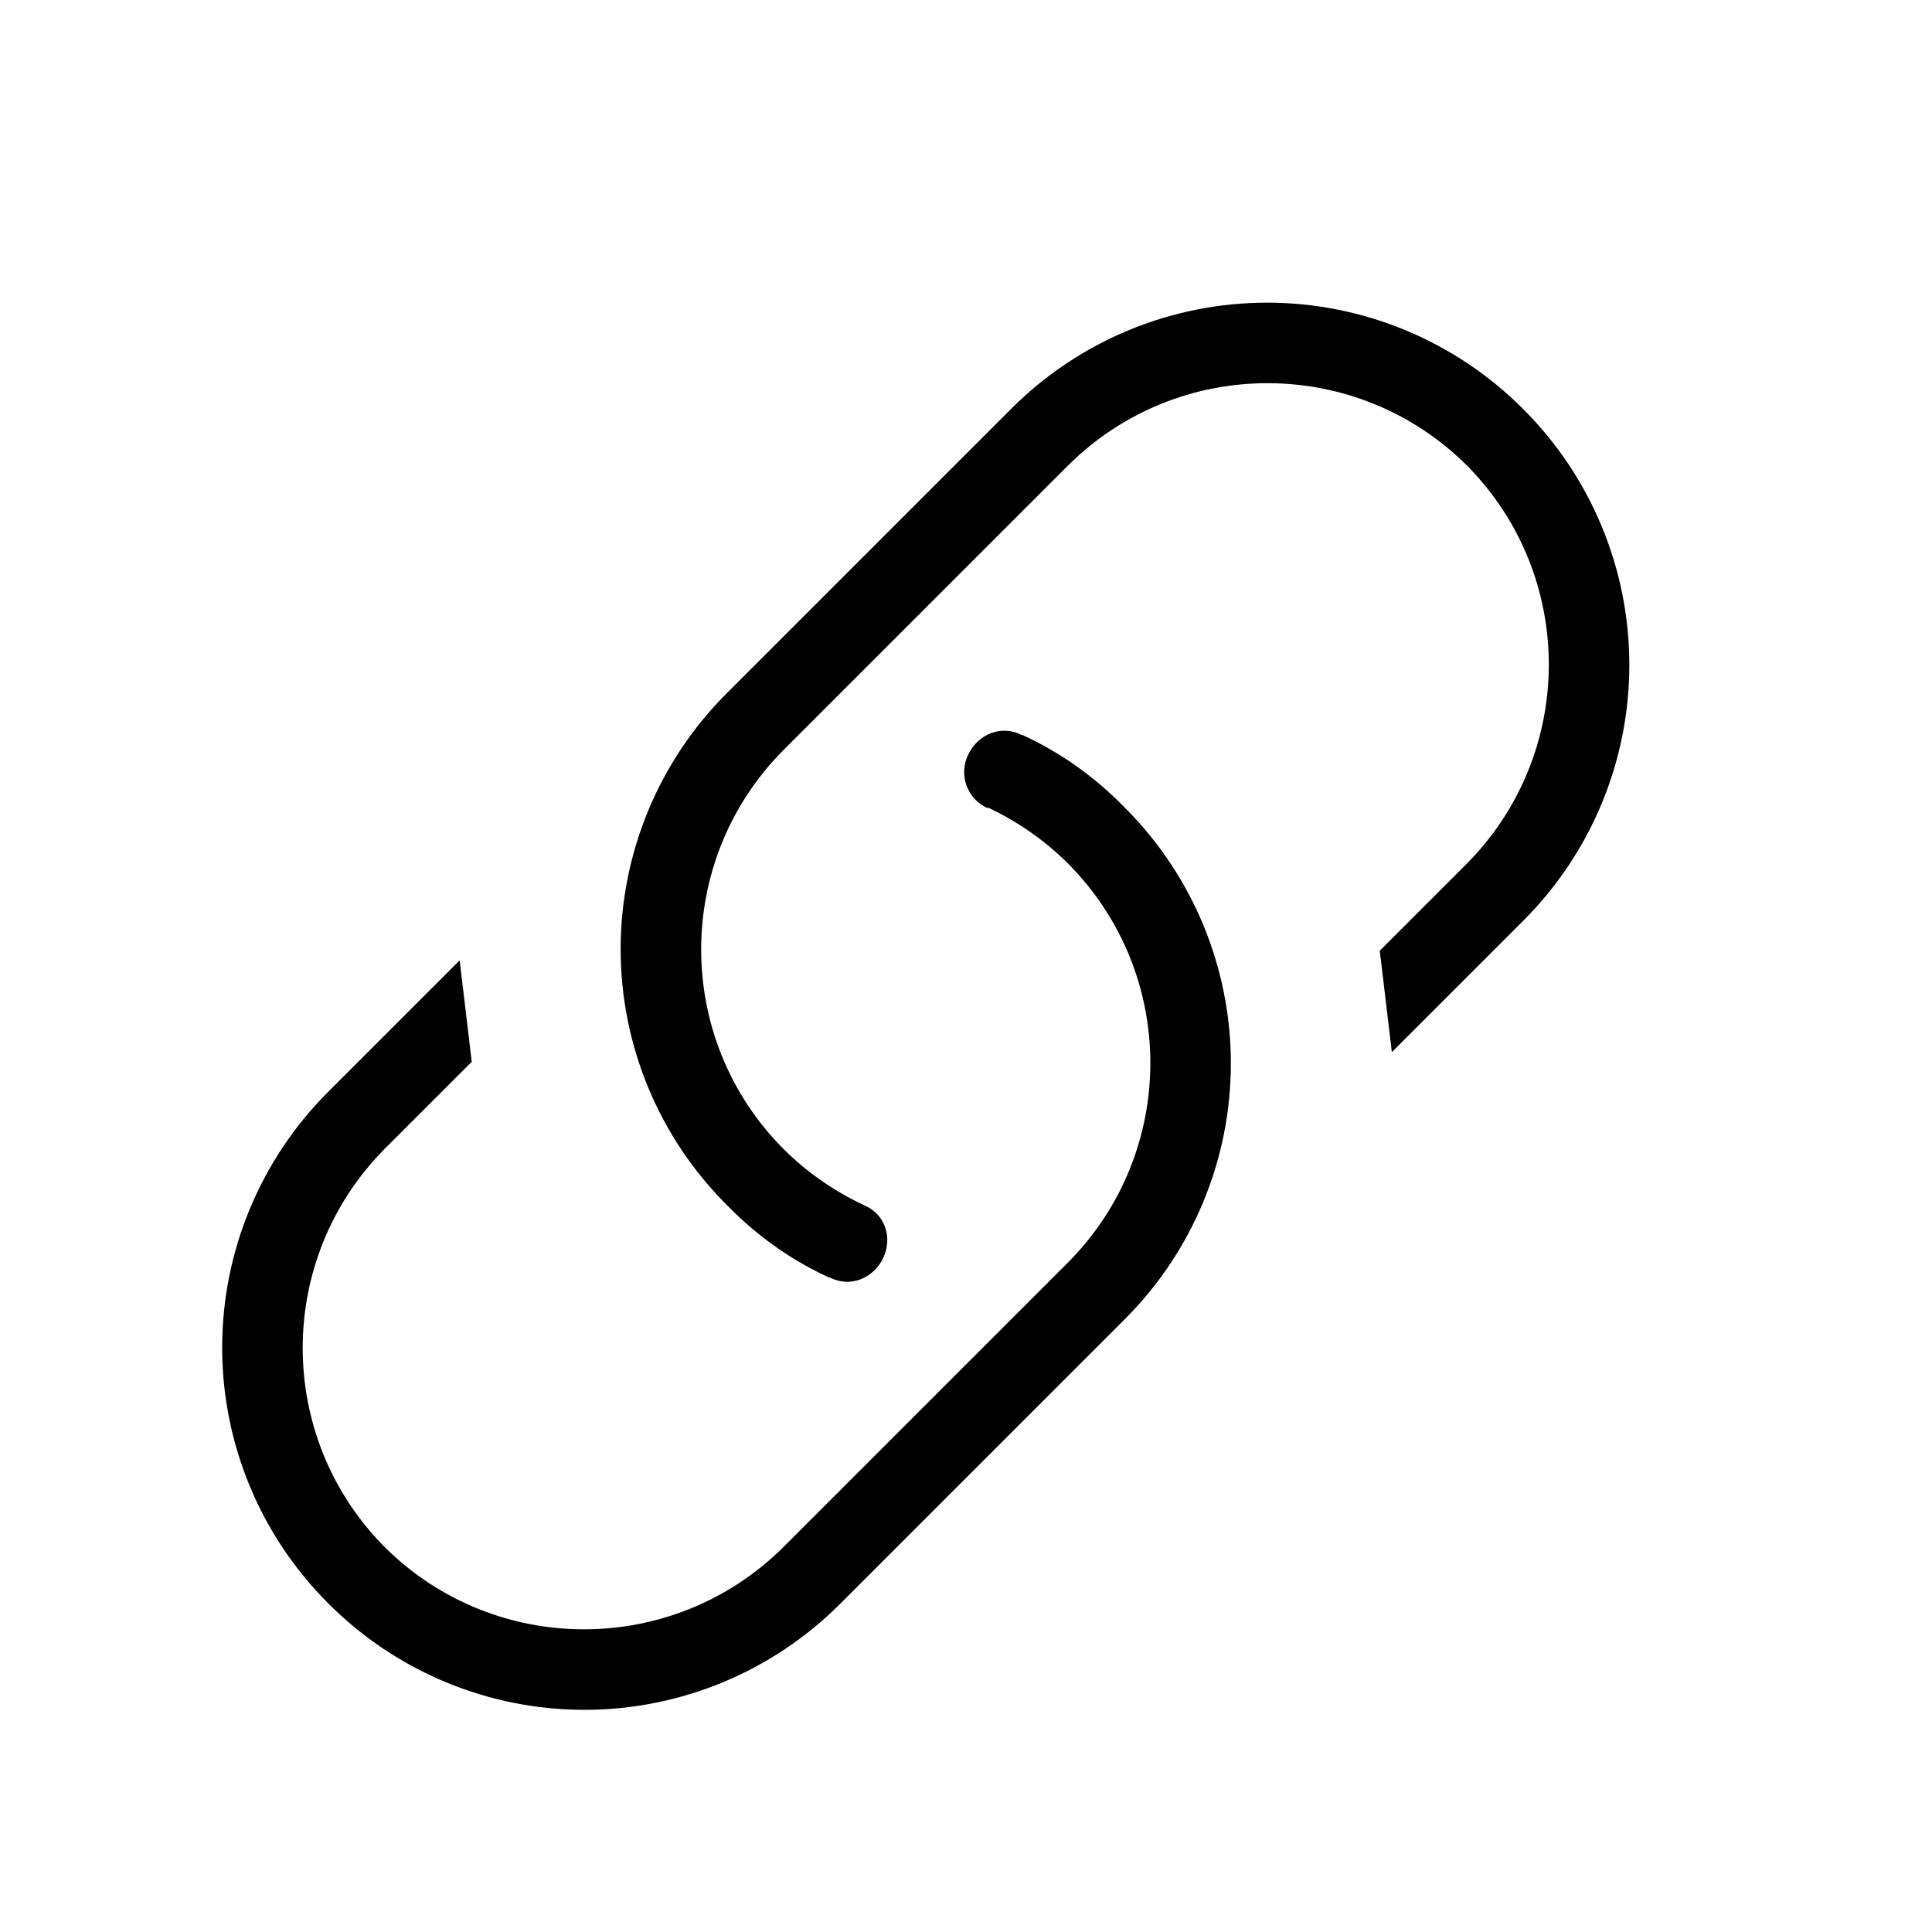
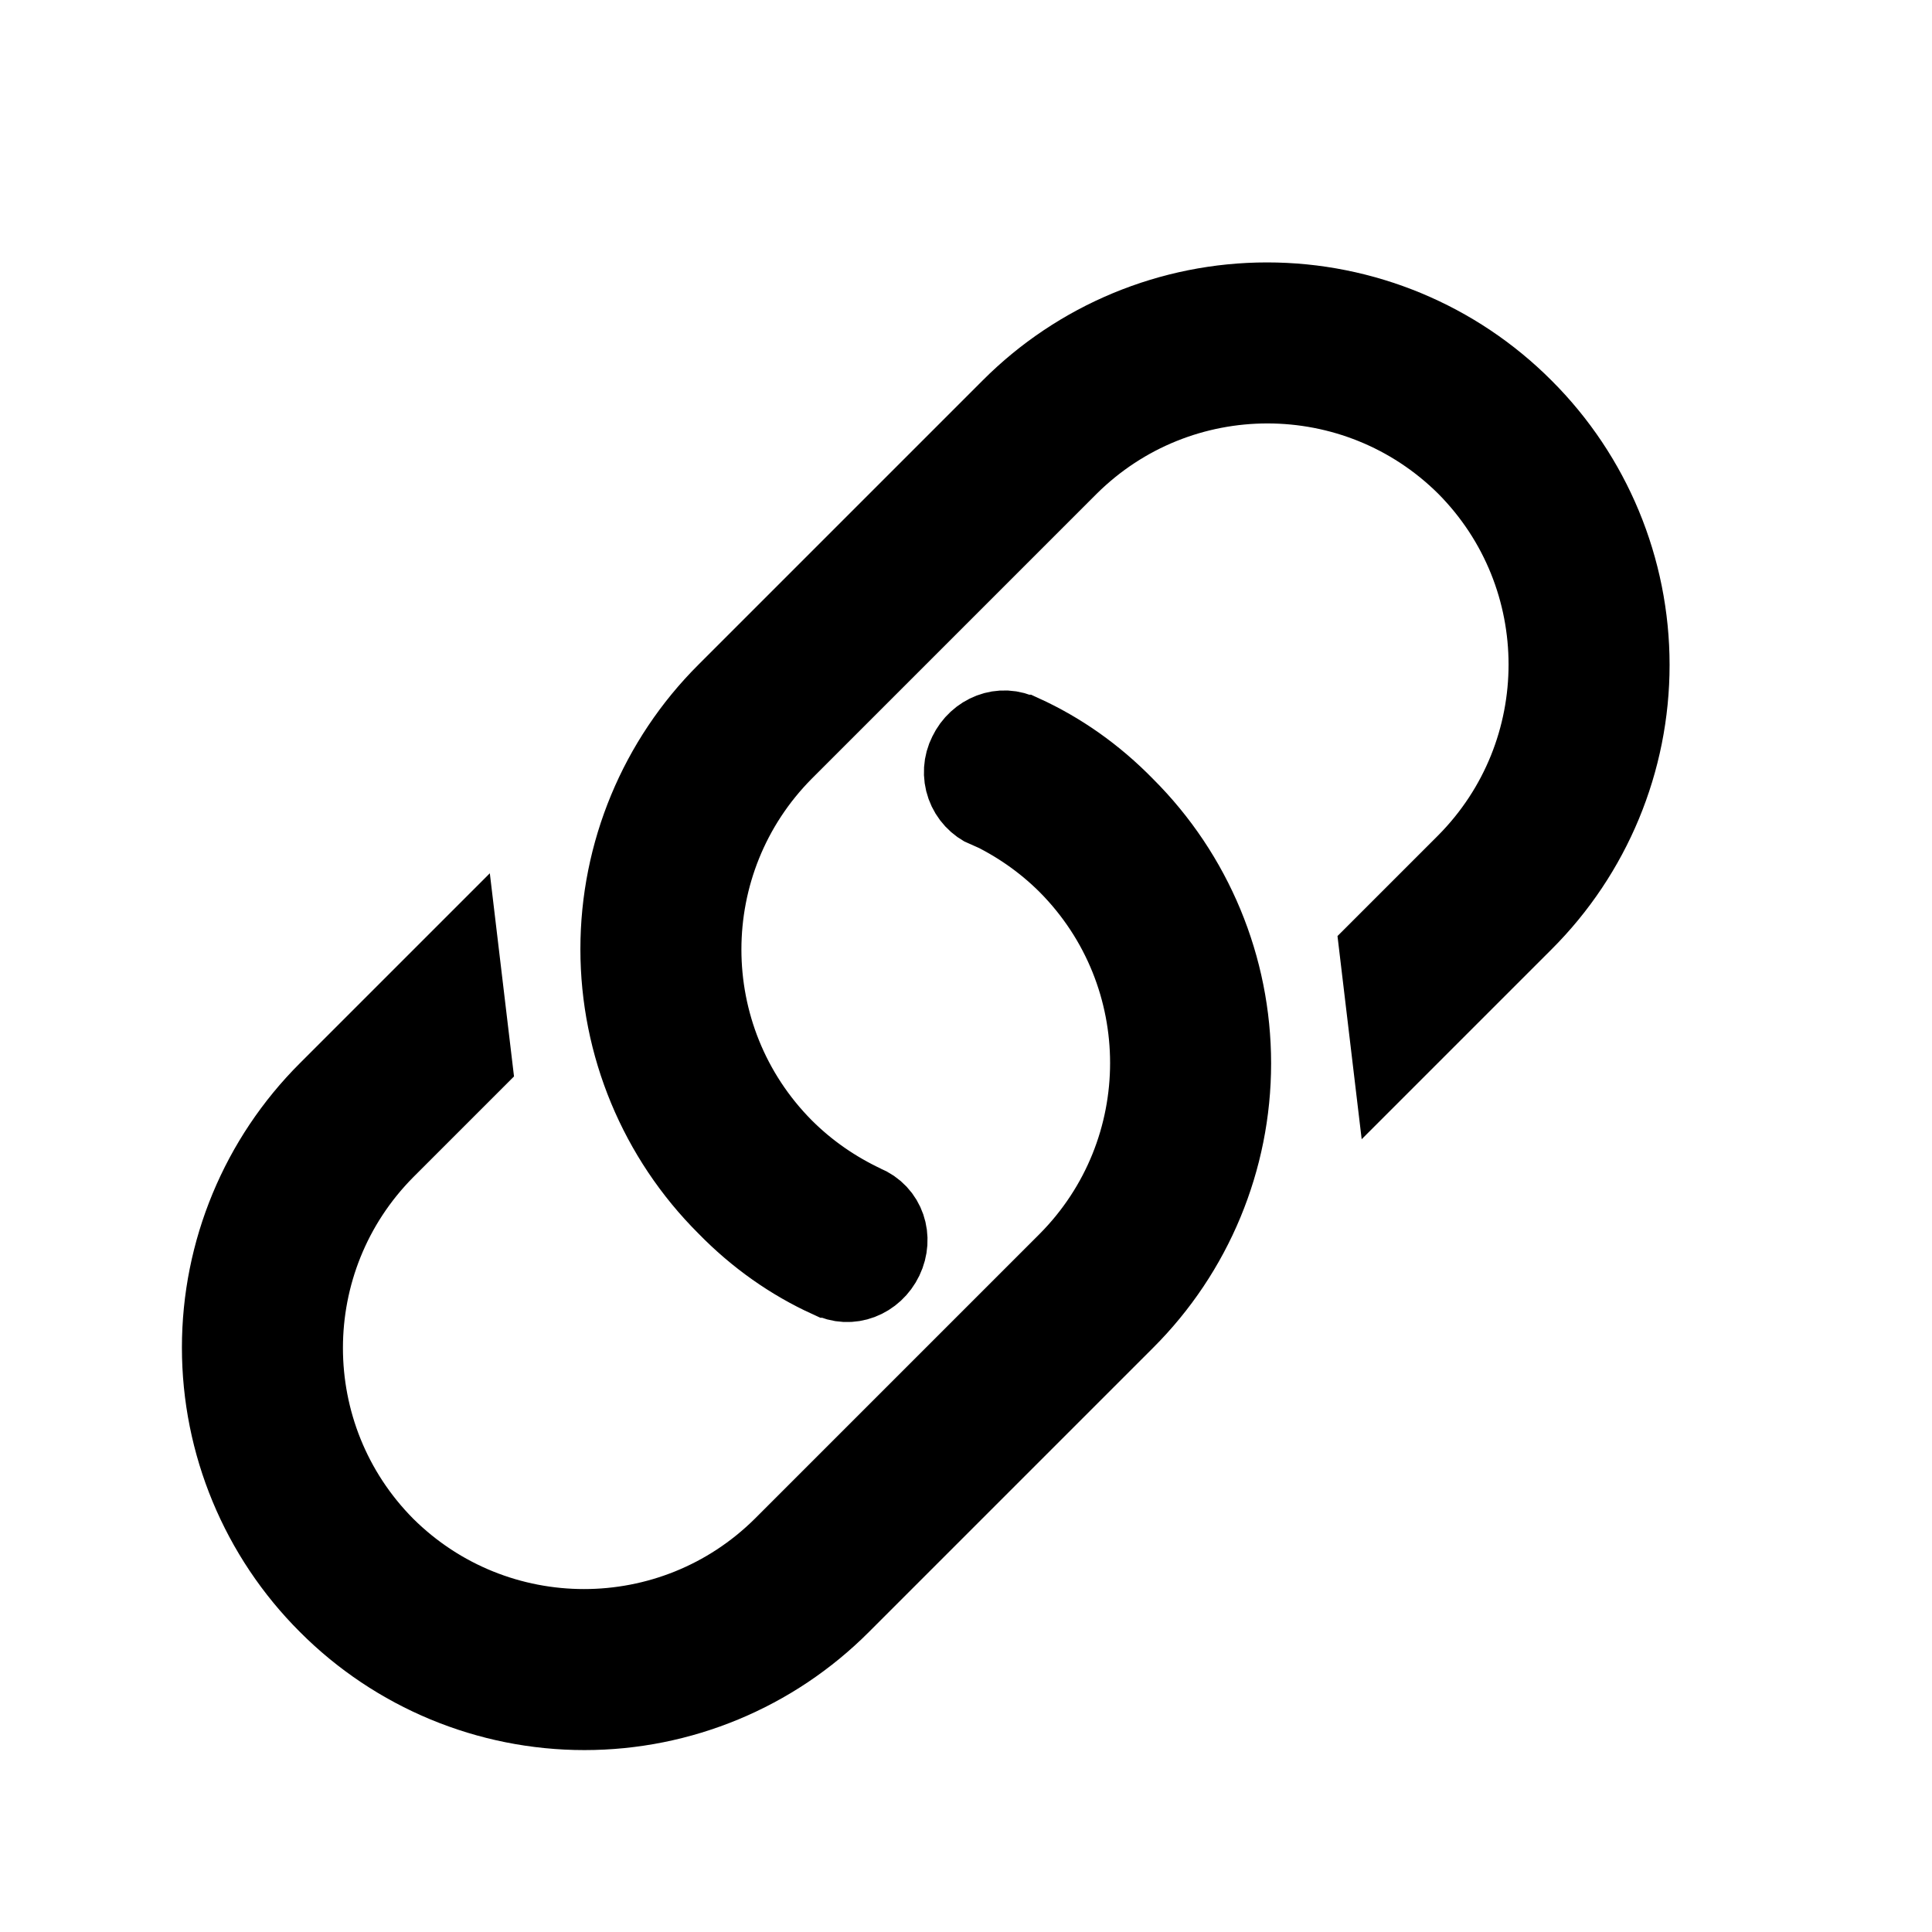
- <svg xmlns="http://www.w3.org/2000/svg" width="1em" height="1em" viewBox="0 0 24 24">
+ <svg xmlns="http://www.w3.org/2000/svg" width="1em" height="1em" viewBox="0 0 24 24" stroke="currentColor">
  <path fill="currentColor" d="M10.73 14.97c.27.11.36.41.24.66s-.41.37-.66.24h-.01c-.46-.21-.89-.51-1.27-.9a4.49 4.49 0 0 1 0-6.36l3.53-3.53a4.49 4.49 0 0 1 6.36 0a4.49 4.49 0 0 1 0 6.36l-1.63 1.63l-.15-1.26l1.08-1.08a3.513 3.513 0 0 0 0-4.95a3.513 3.513 0 0 0-4.95 0L9.73 9.32a3.513 3.513 0 0 0 0 4.95c.3.3.64.53 1 .7m-6.65 4.95a4.49 4.49 0 0 1 0-6.36l1.63-1.63l.15 1.26l-1.08 1.08a3.513 3.513 0 0 0 0 4.95a3.513 3.513 0 0 0 4.95 0l3.54-3.54a3.513 3.513 0 0 0 0-4.95c-.3-.3-.64-.53-1-.7v.01a.49.49 0 0 1-.24-.67c.12-.25.41-.37.66-.24h.01c.46.21.89.51 1.27.9a4.49 4.49 0 0 1 0 6.36l-3.53 3.53a4.49 4.49 0 0 1-6.36 0" />
</svg>
